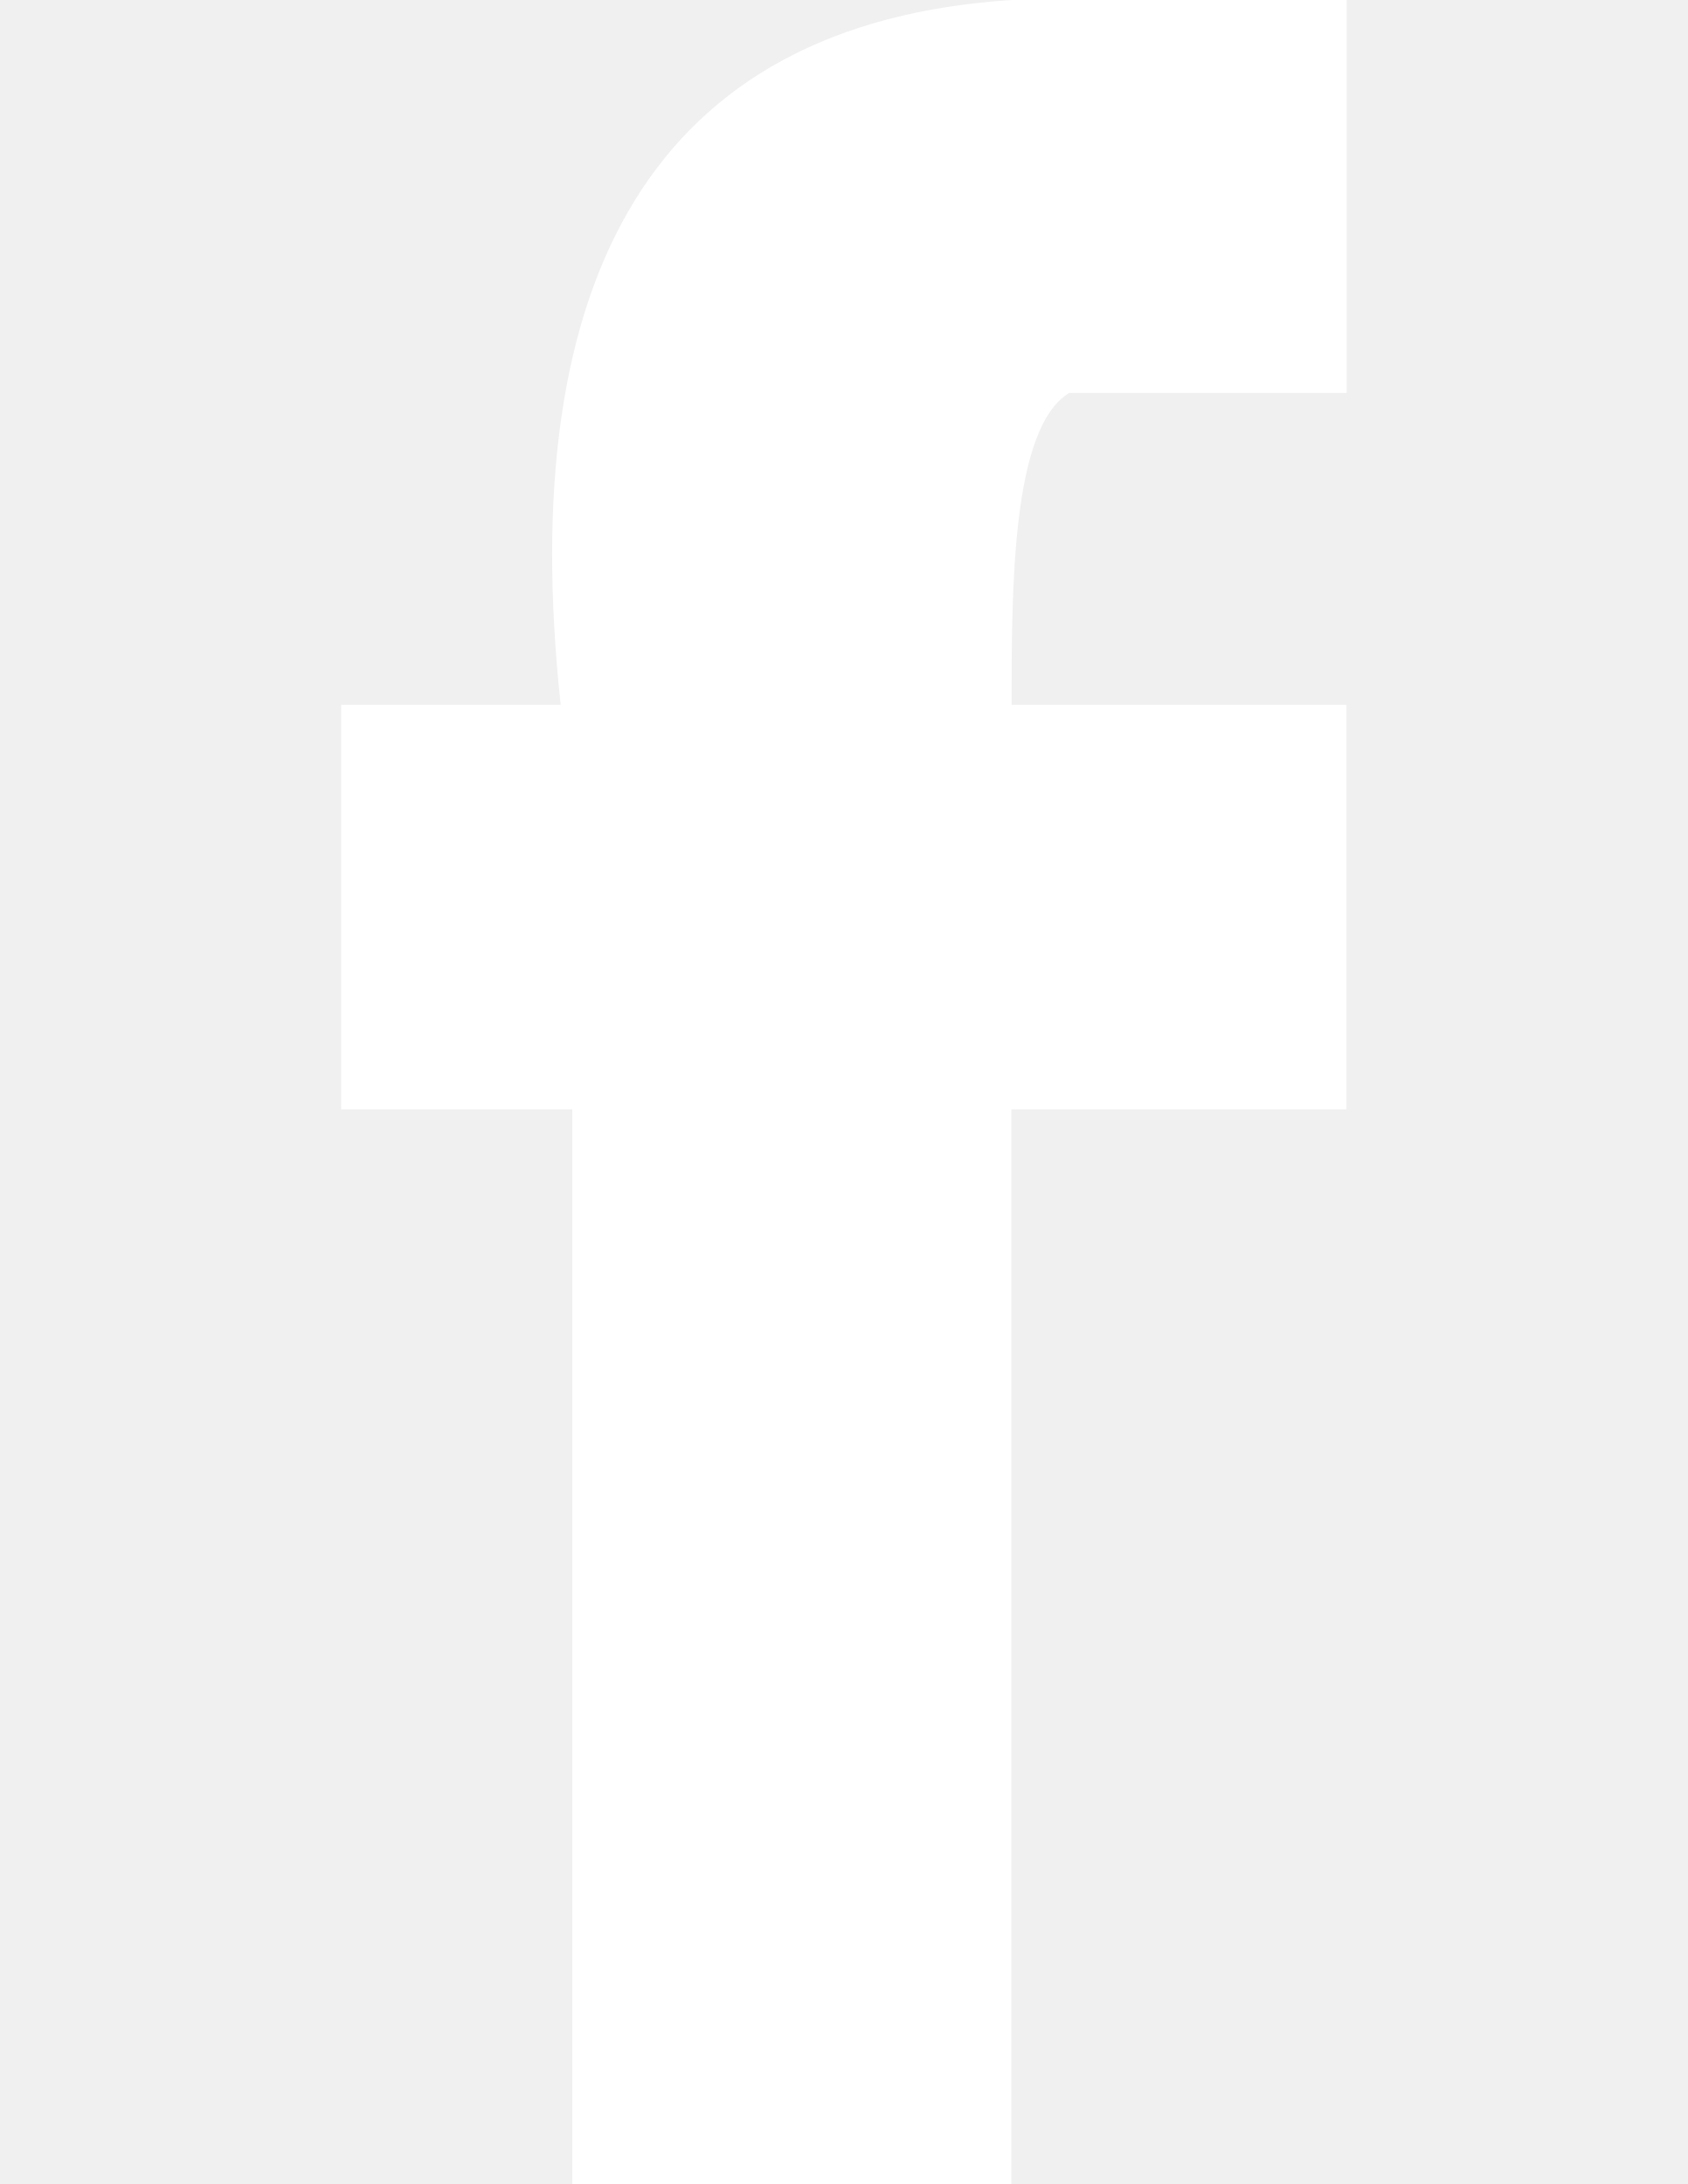
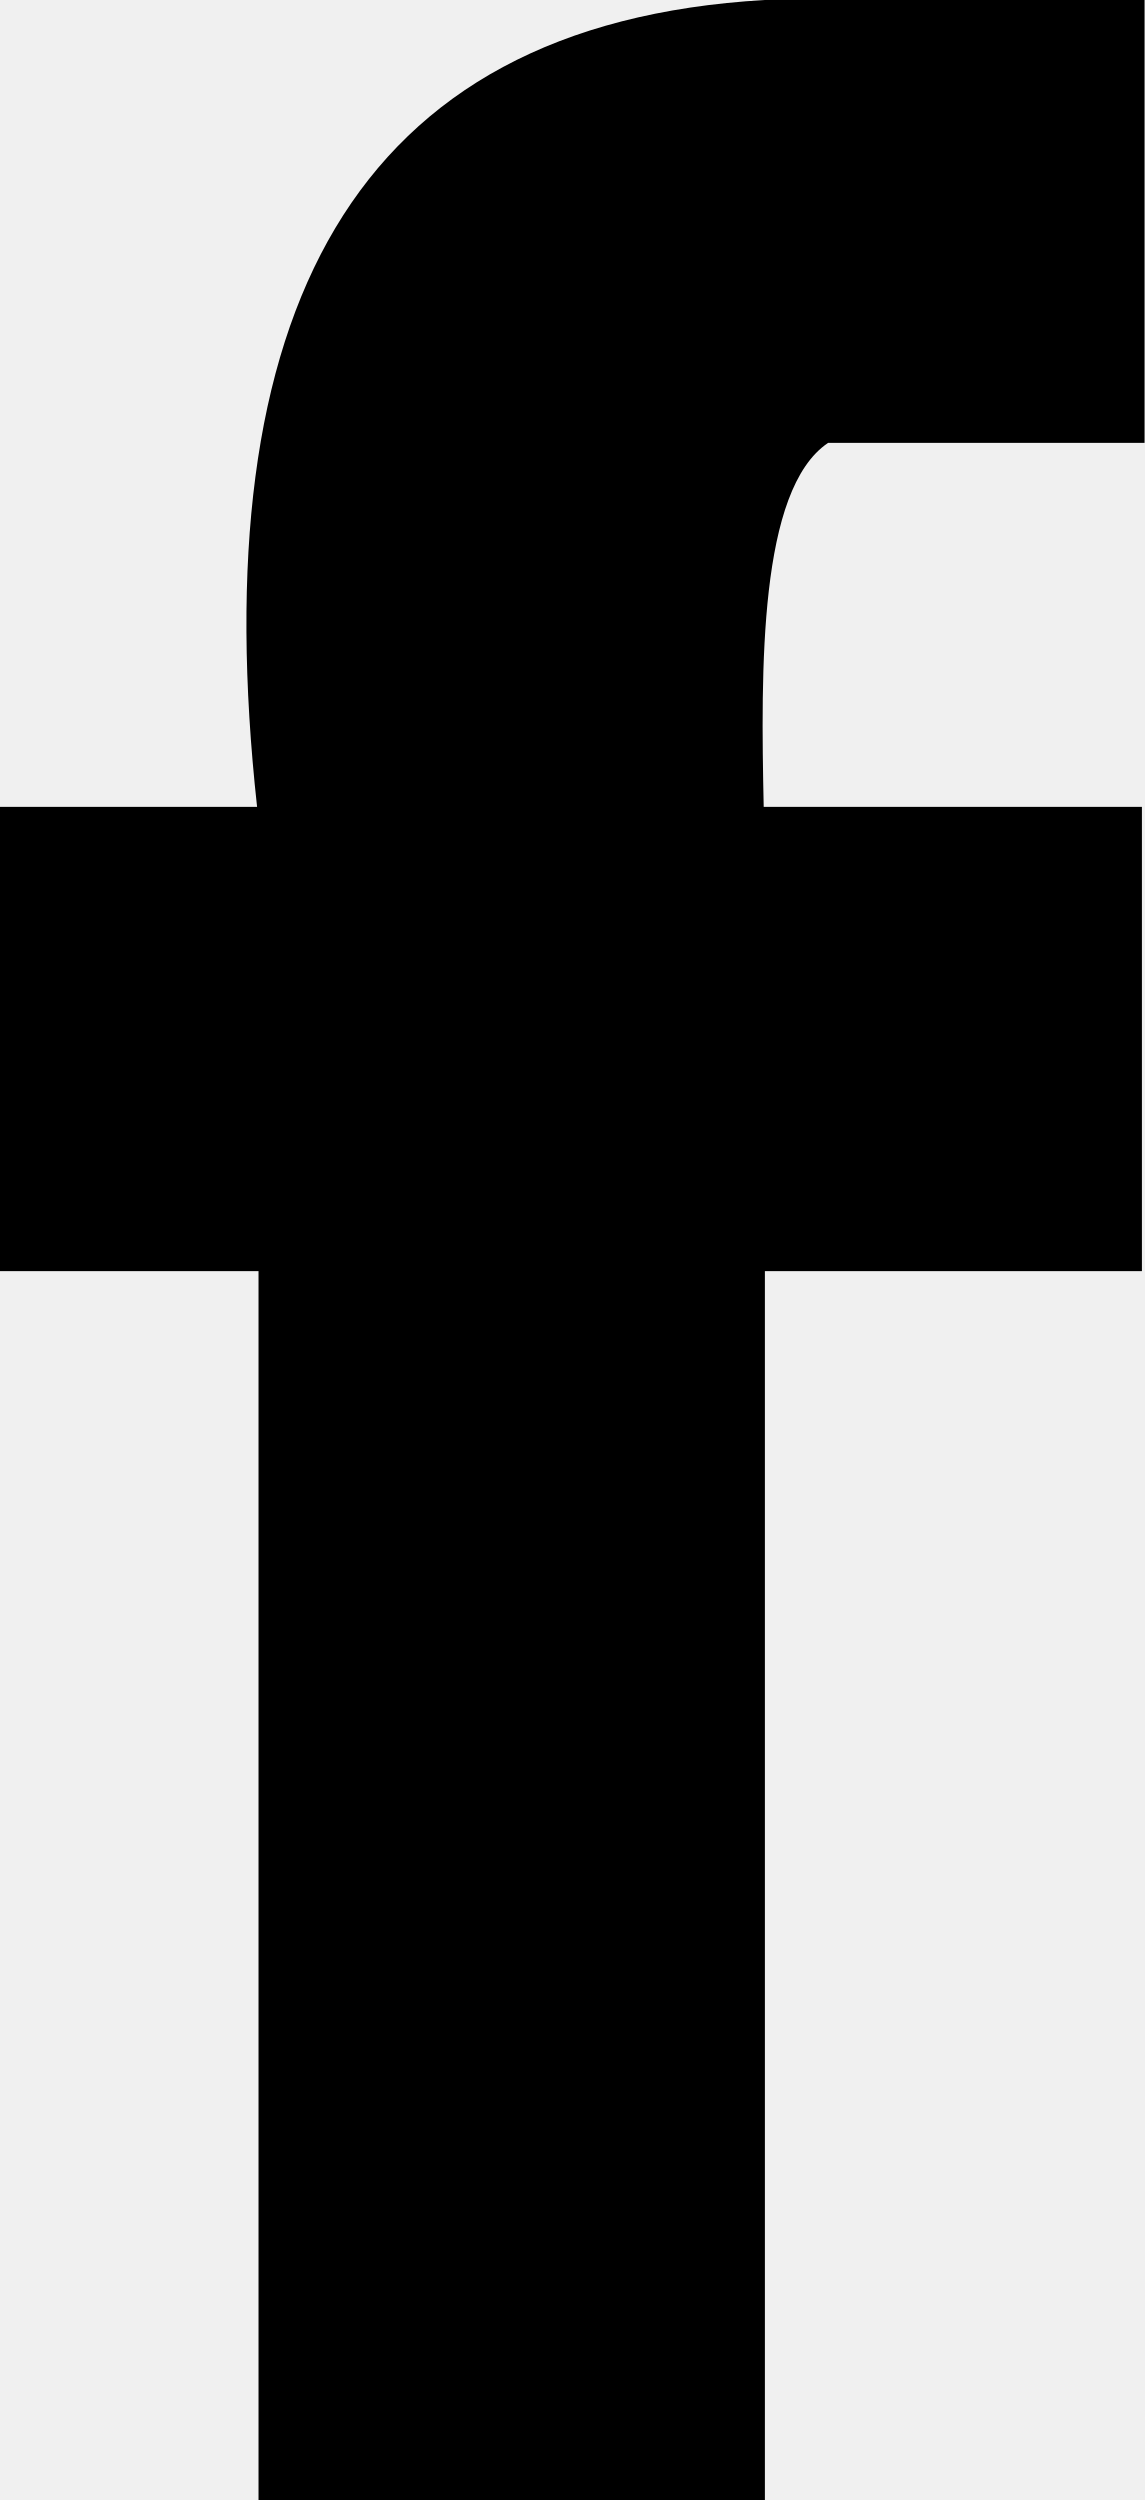
- <svg xmlns="http://www.w3.org/2000/svg" version="1.1" id="Layer_1" x="0px" y="0px" viewBox="0 0 612 792" enable-background="new 0 0 612 792" xml:space="preserve">
-   <path fill="#FFFFFF" d="M387.7,142.5c33.5,0,67,0,100.6,0c0-46.1,0-92.2,0-142.5c-41.9,0-79.6,0-121.5,0  C236.9,8.4,186.6,100.6,203.3,255.6h-79.6v146.7h83.8c0,129.9,0,259.8,0,389.7c54.5,0,109,0,159.2,0c0-129.9,0-259.8,0-389.7h121.5  V255.6H366.8C366.8,213.7,366.8,155,387.7,142.5z" />
+ <svg xmlns="http://www.w3.org/2000/svg" version="1.0" id="Layer_1" x="0px" y="0px" width="8.672px" height="18.944px" viewBox="0 0 8.672 18.944" enable-background="new 0 0 8.672 18.944" xml:space="preserve">
+   <path d="M6.275,3.356c0.799,0,1.599,0,2.398,0c0-1.119,0-2.237,0-3.356c-0.959,0-1.92,0-2.878,0C2.656,0.181,1.54,2.387,1.948,6.114  H0v3.518h1.959c0,3.104,0,6.208,0,9.312c1.279,0,2.559,0,3.837,0c0-3.104,0-6.208,0-9.312h2.857V6.114H5.787  C5.765,5.069,5.75,3.709,6.275,3.356z" />
</svg>
